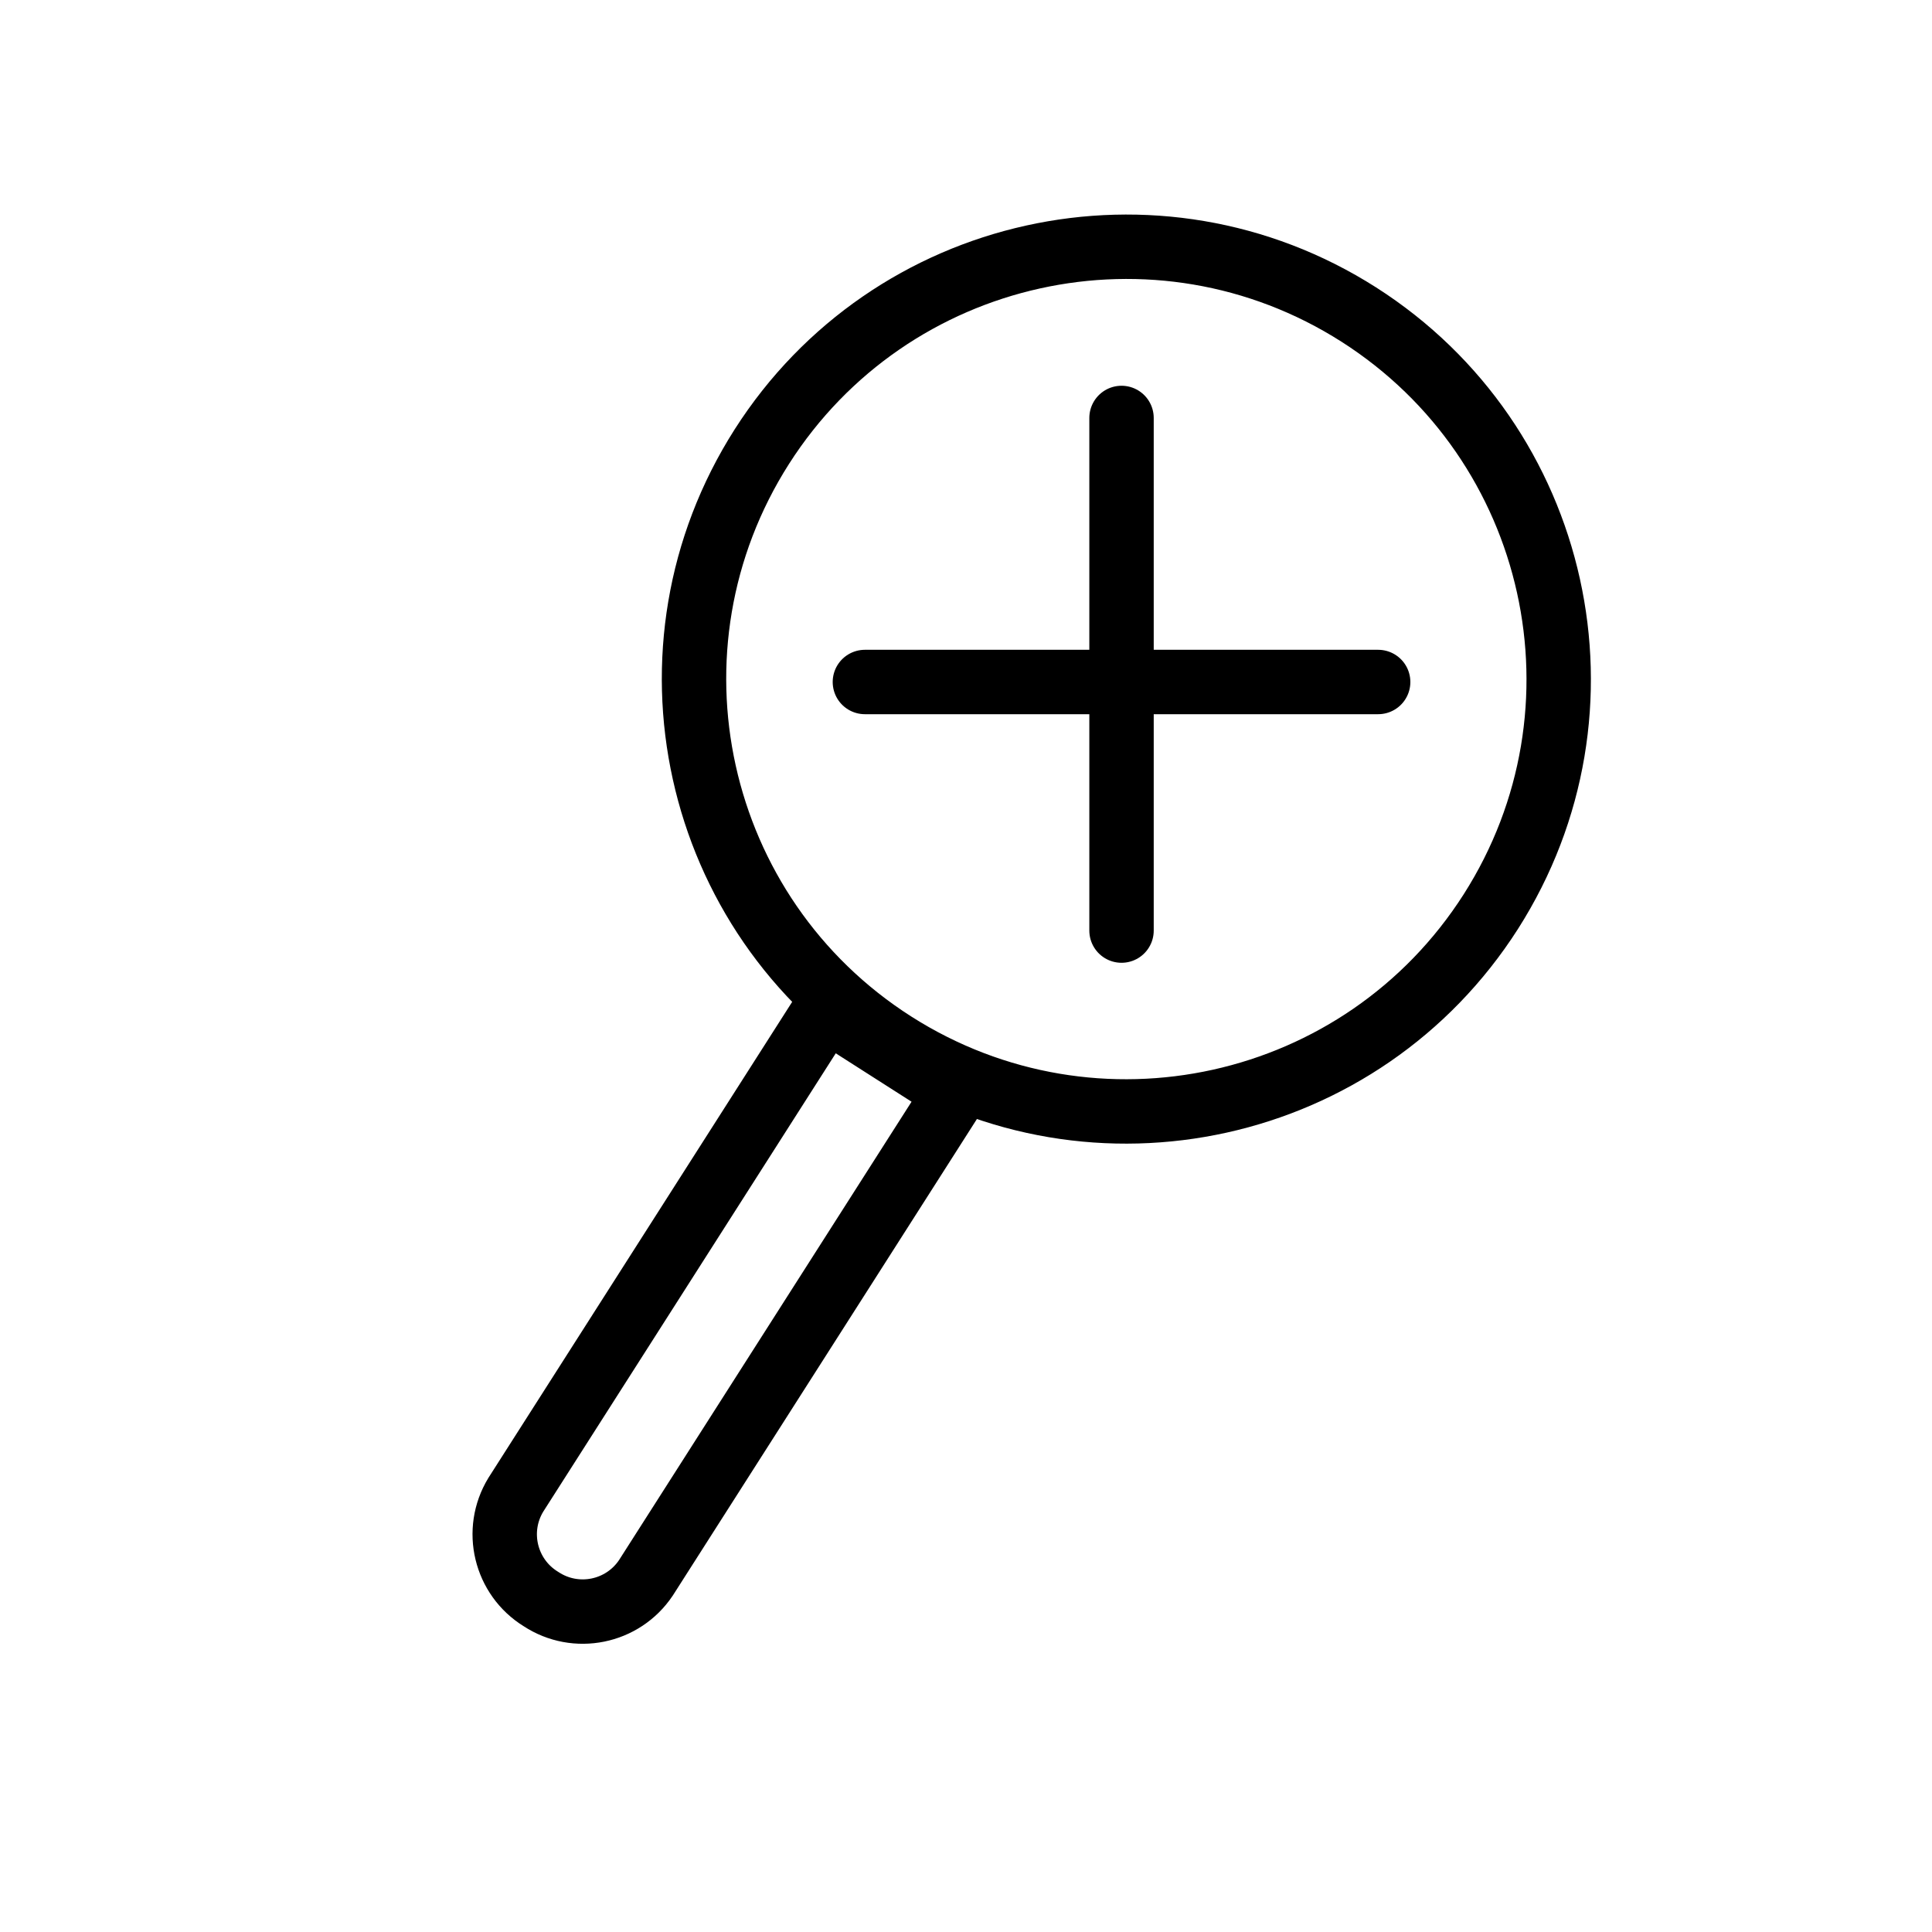
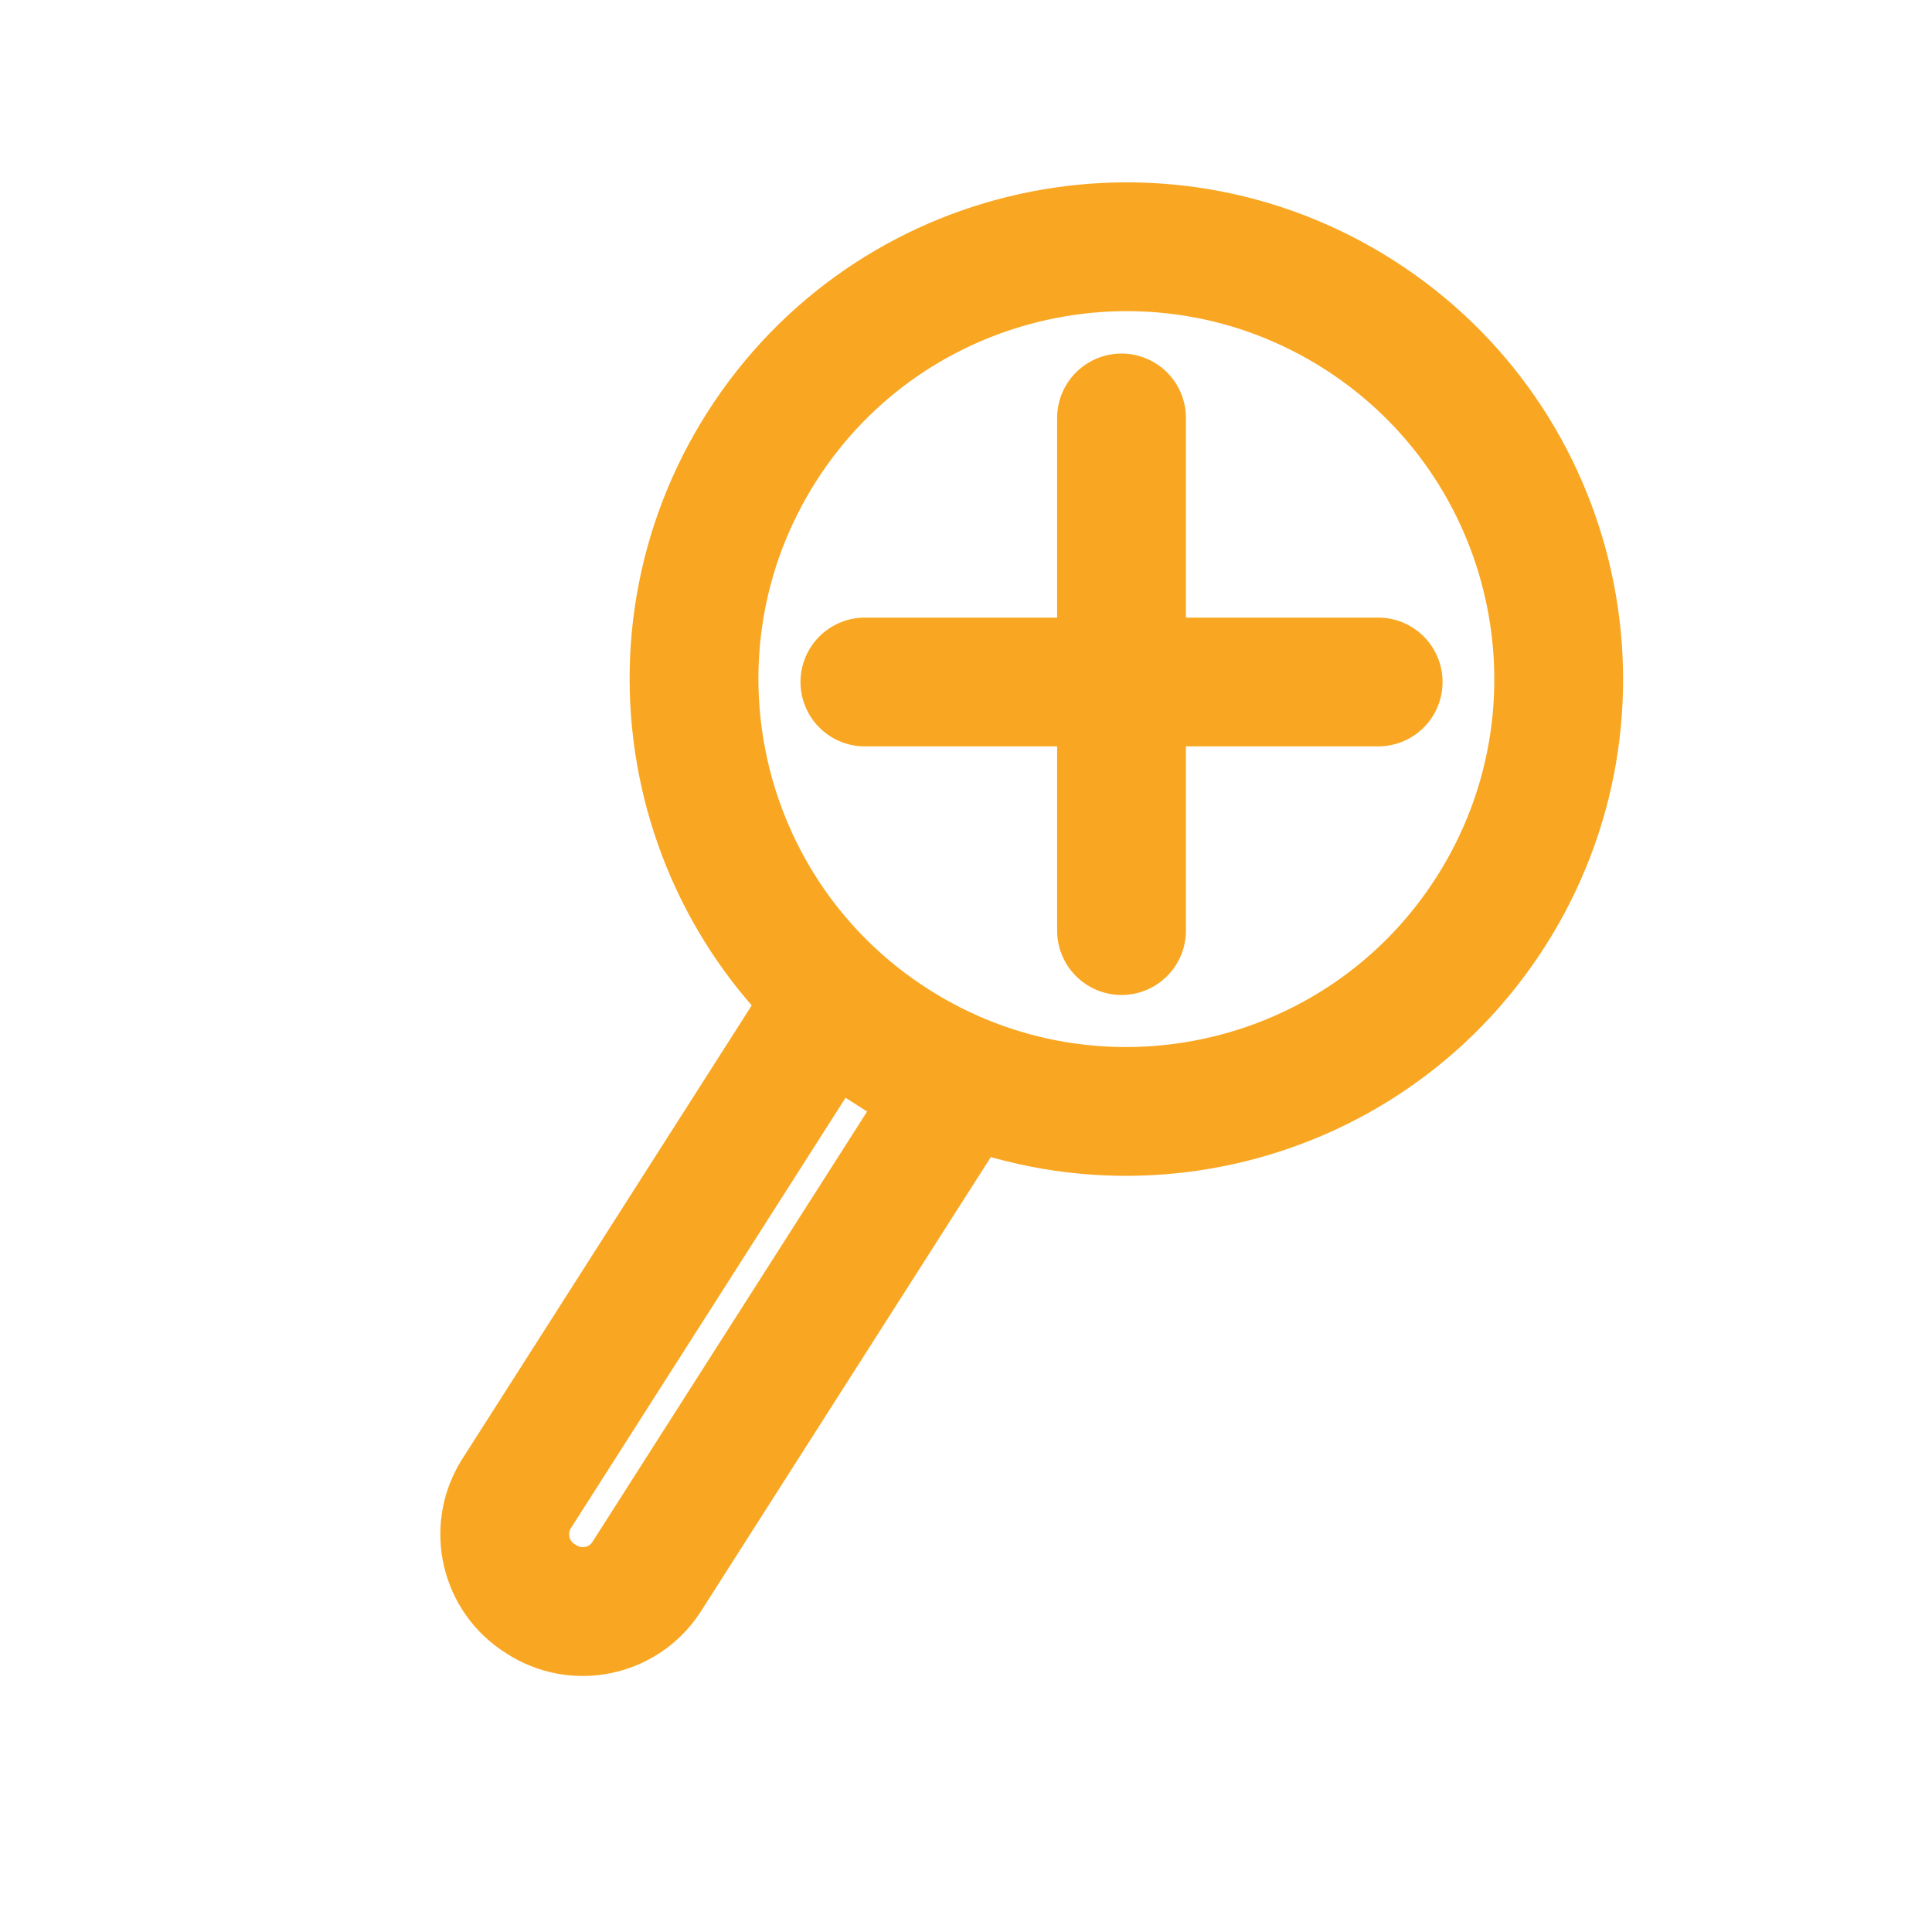
<svg xmlns="http://www.w3.org/2000/svg" width="60" height="60" viewBox="0 0 60 60">
-   <g fill="none" stroke="#000" stroke-linecap="round" stroke-width="2">
+   <g fill="none" stroke="#f9a722" stroke-linecap="round" stroke-width="4">
    <path d="M25.65 31.33l4.04 2.58L20.06 49a2.36 2.36 0 01-3.26.66 2.36 2.36 0 01-.78-3.24zM42.2 9.77a13.43 13.43 0 014.1 18.54 13.43 13.43 0 01-18.54 4.1 13.43 13.43 0 01-4.1-18.54 13.43 13.43 0 0118.54-4.1z" stroke-linejoin="round" stroke-miterlimit="10" />
    <path d="M34.83 28.9V12.98m-7.97 8.2H42.8" />
  </g>
</svg>
